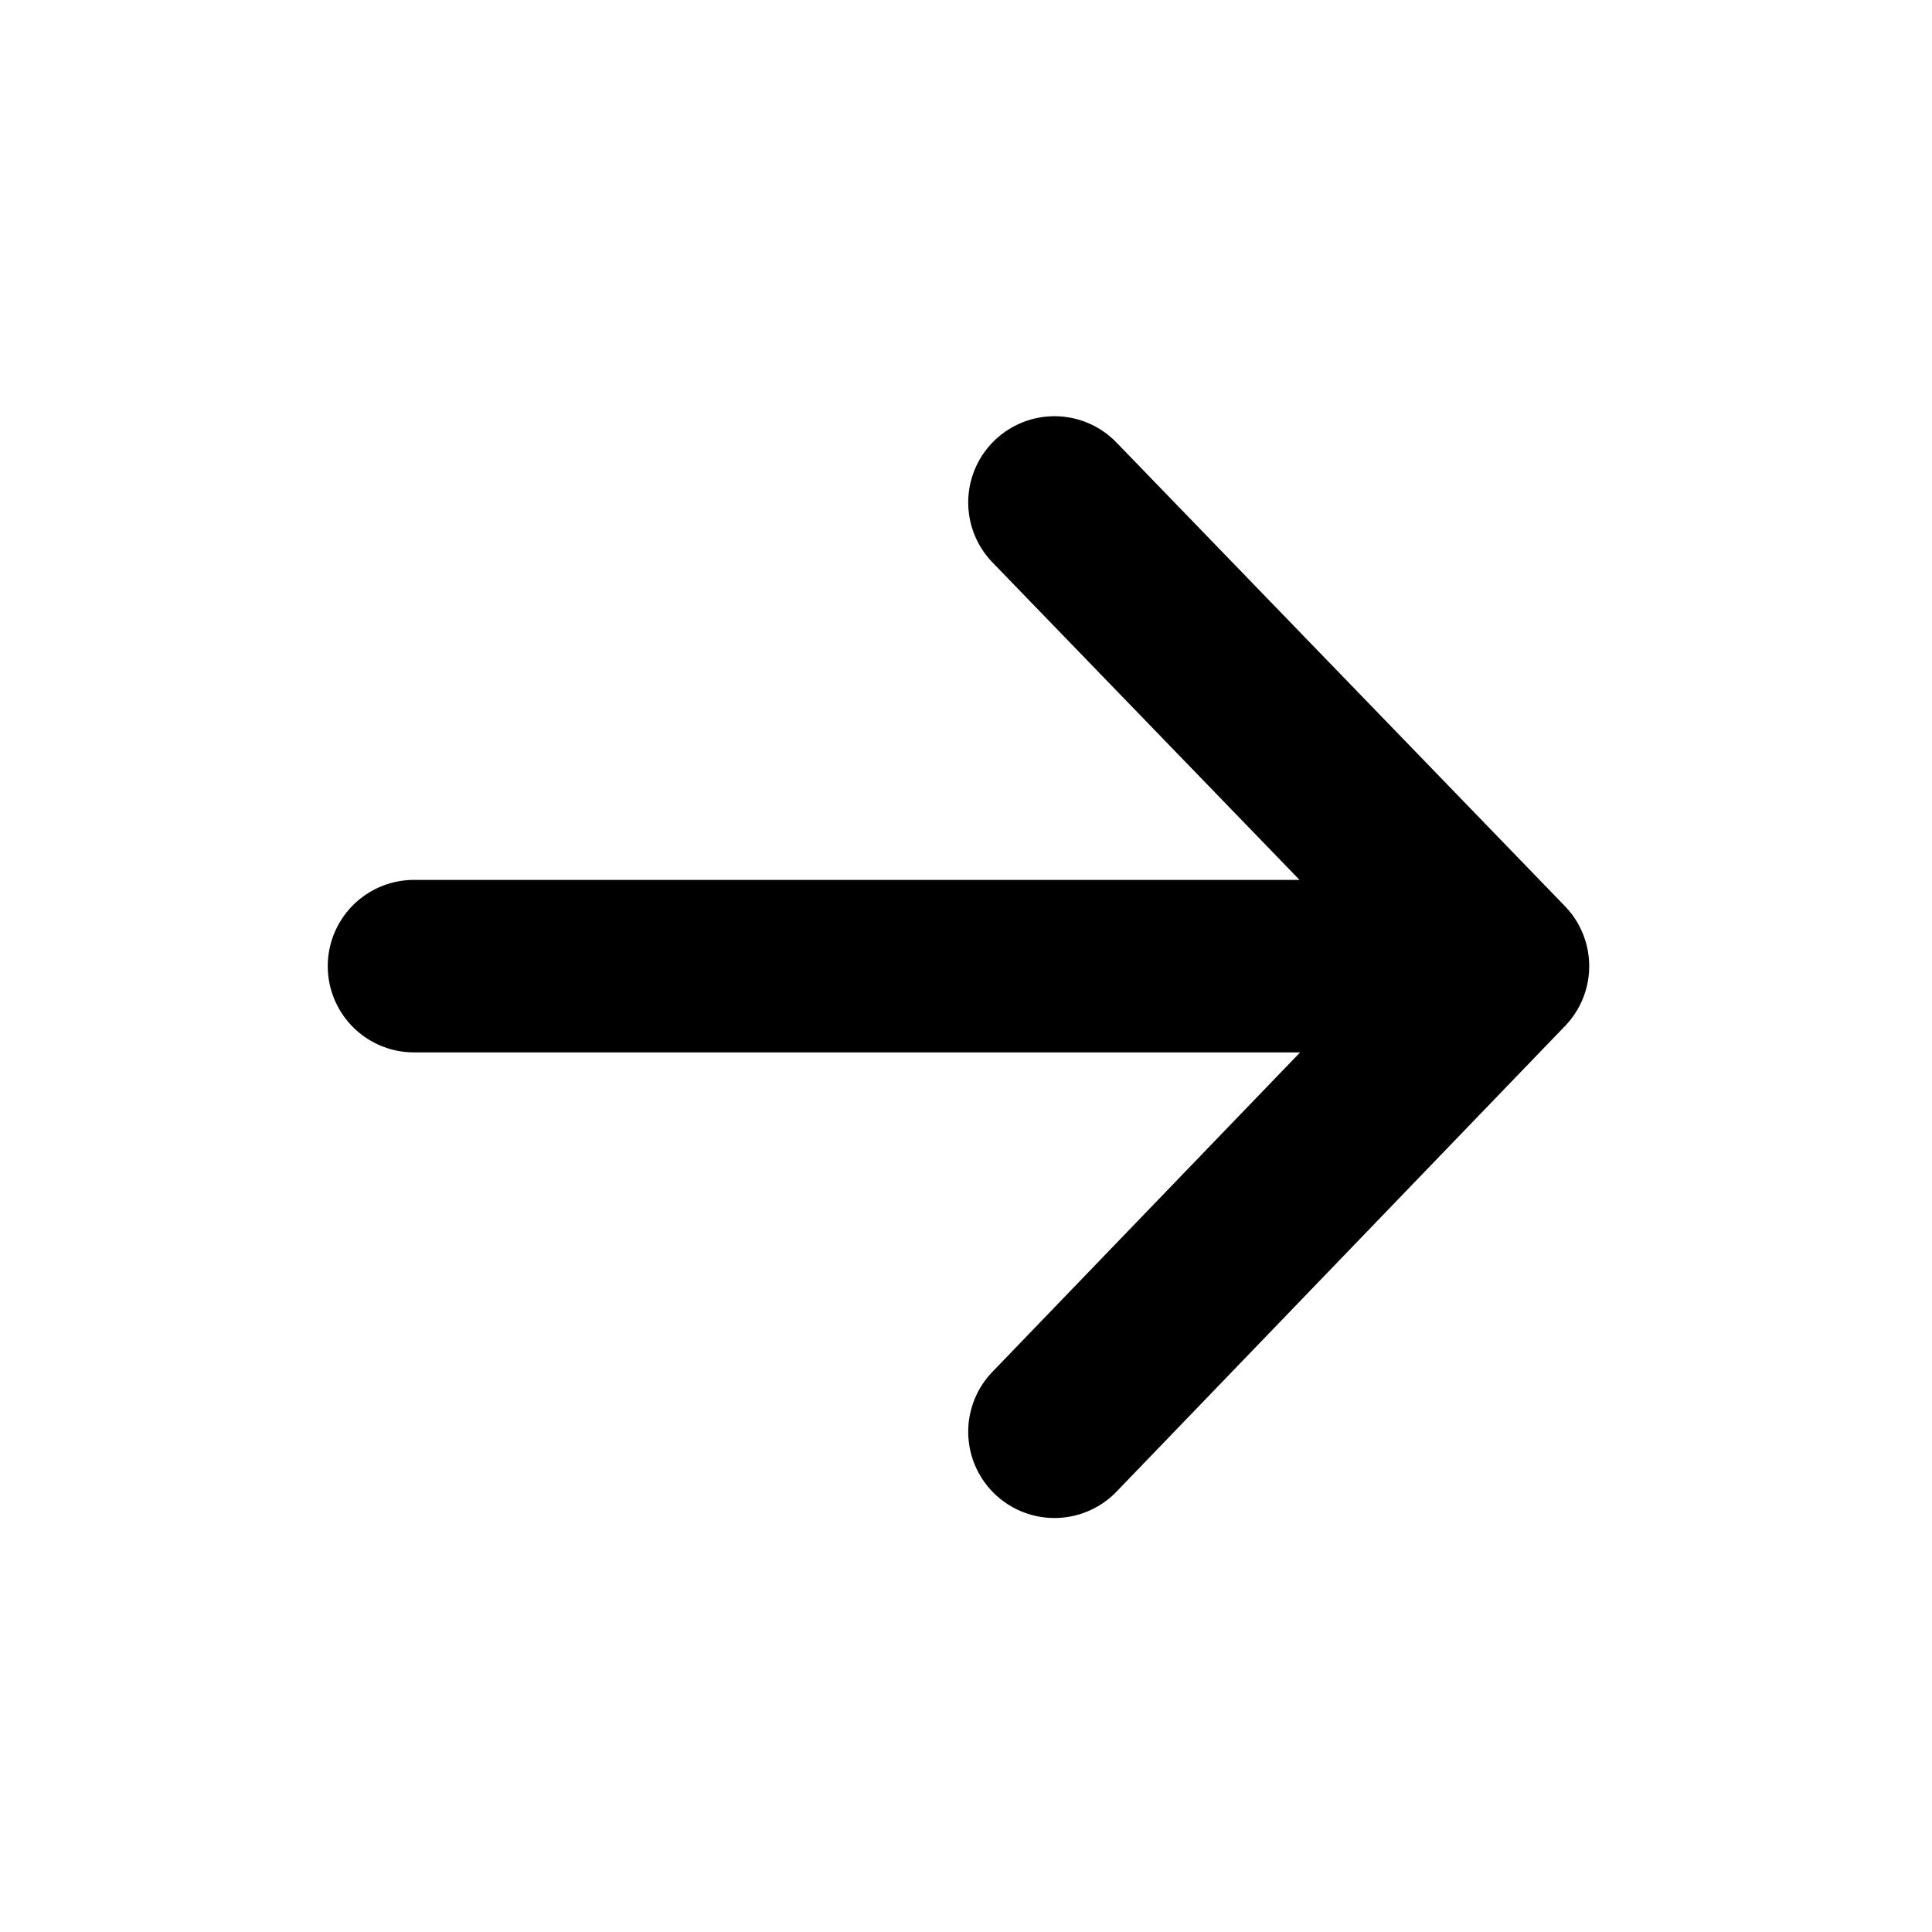
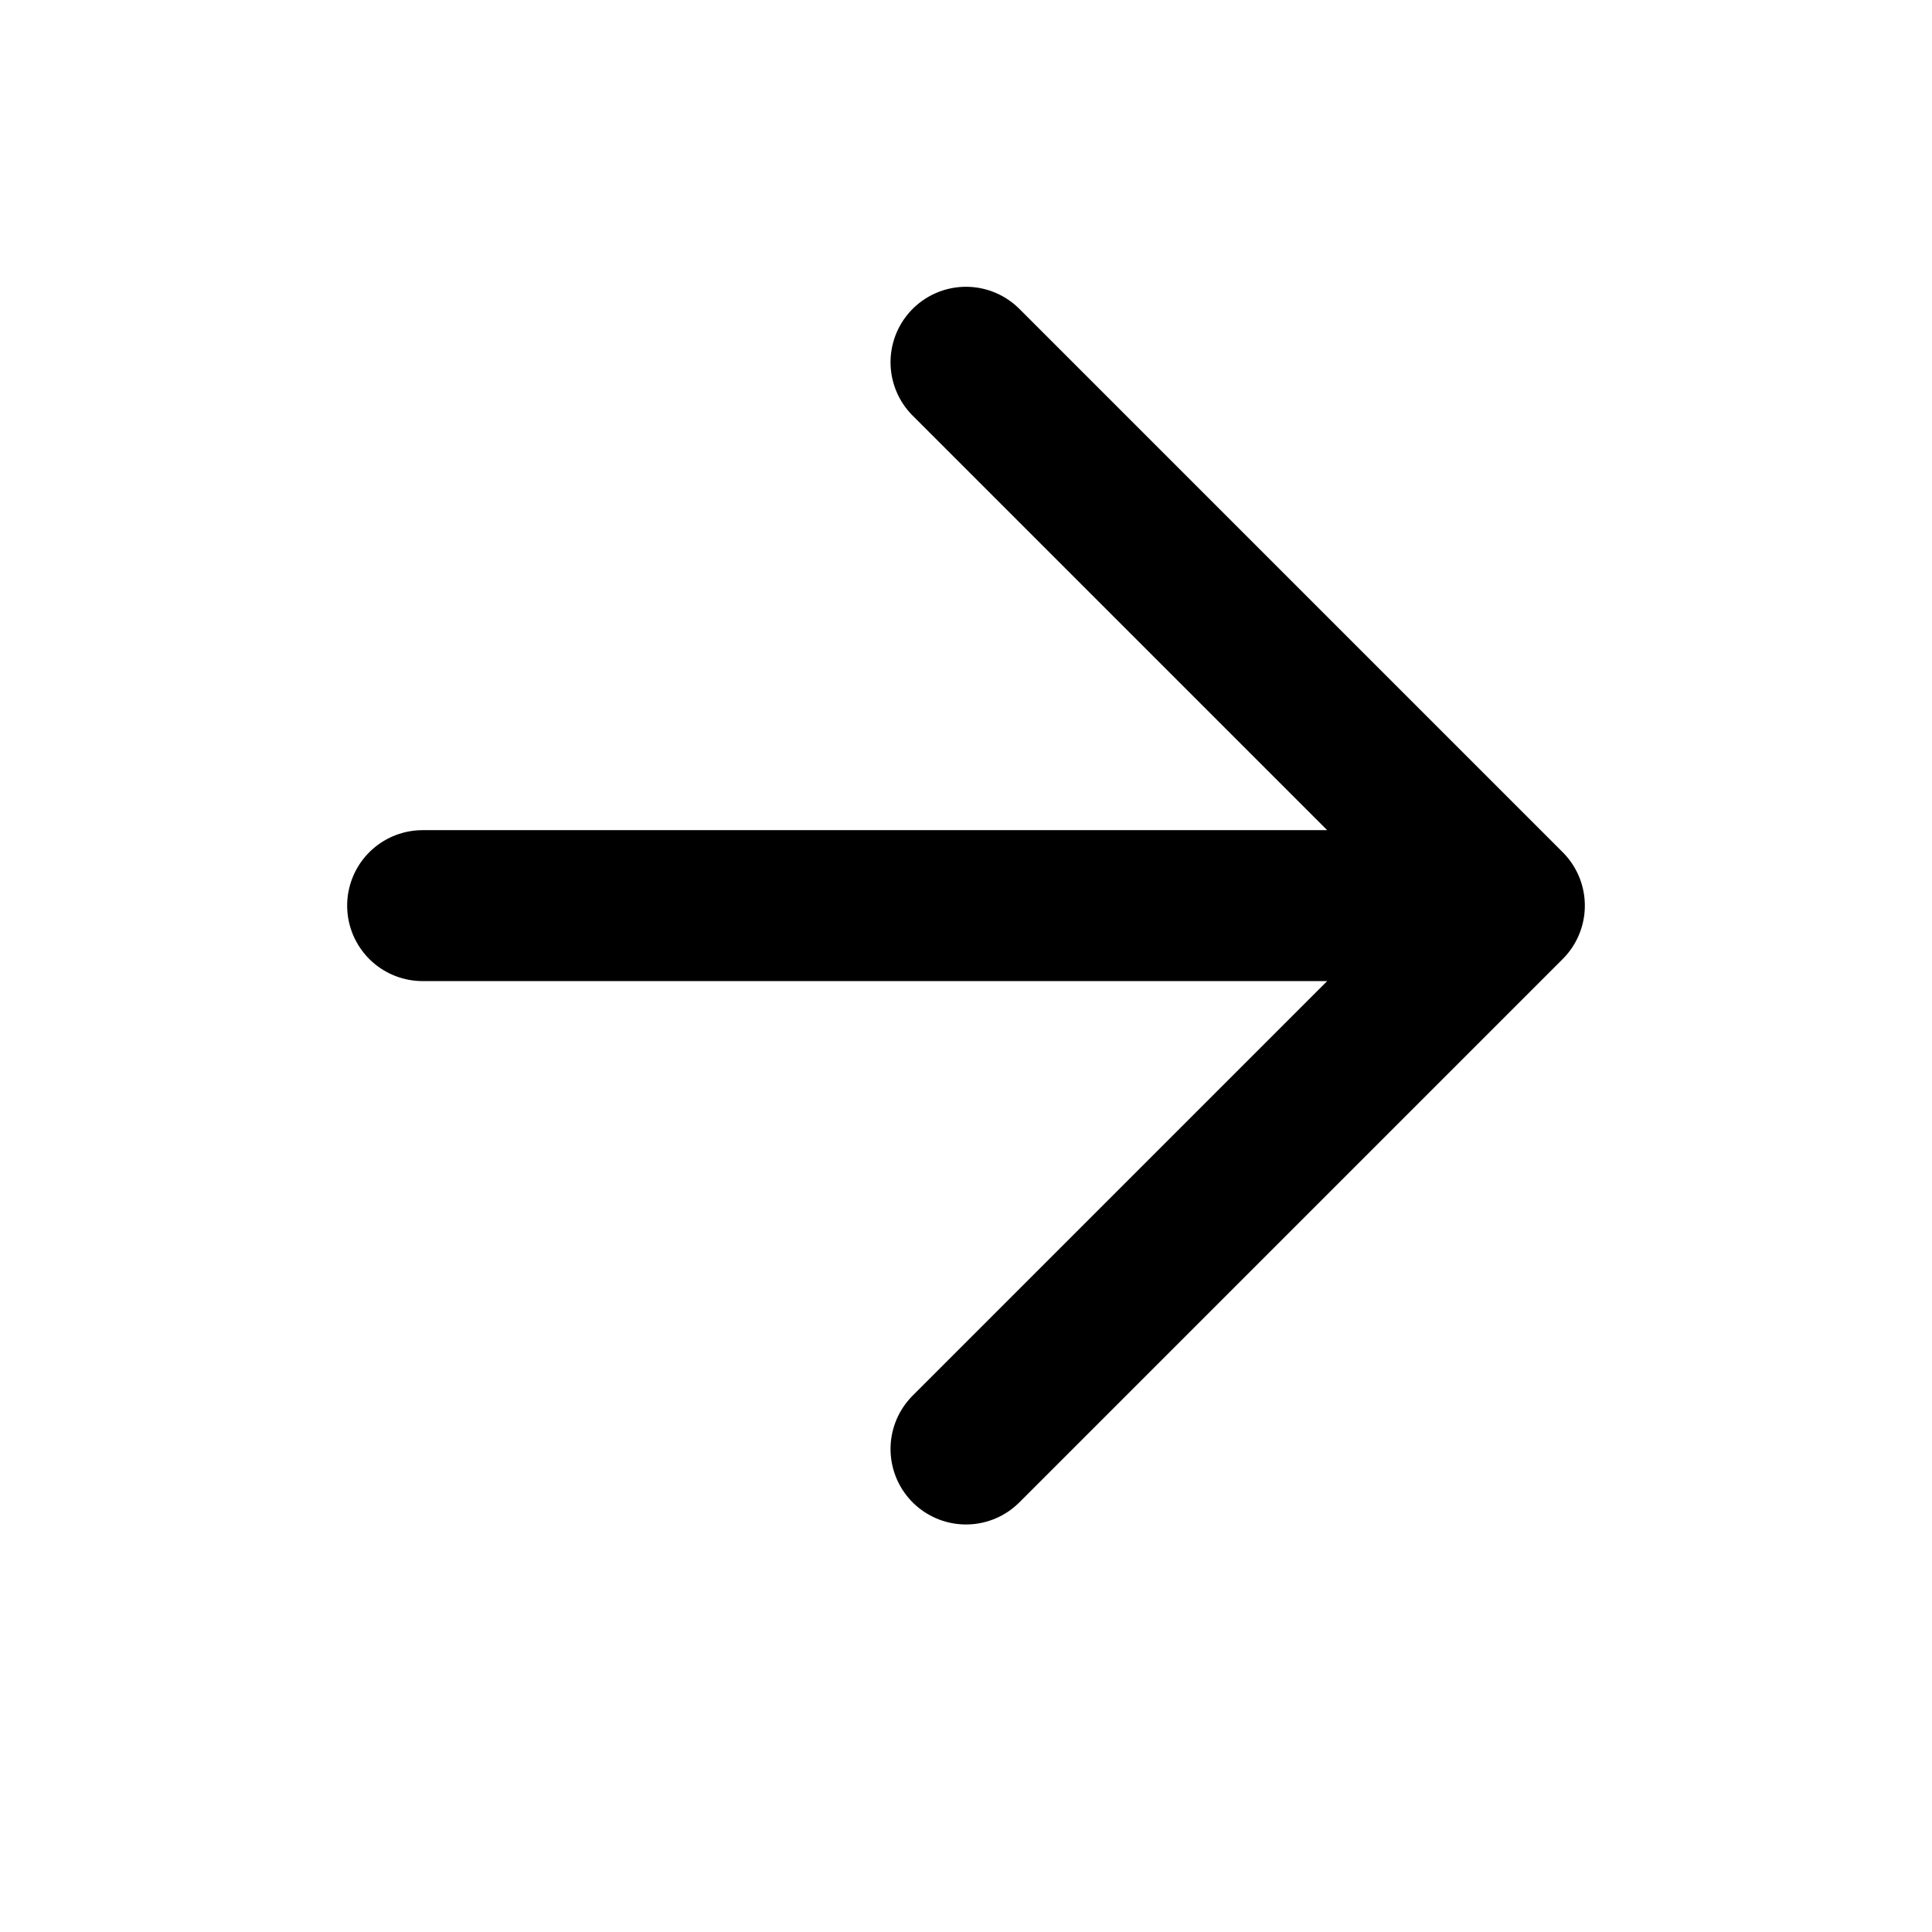
- <svg xmlns="http://www.w3.org/2000/svg" width="14" height="14" viewBox="0 0 14 14" fill="none">
-   <path d="M10.891 7.001L7.641 3.641M10.891 7.001L7.641 10.375M10.891 7.001H3" stroke="black" stroke-width="1.25" stroke-linecap="round" stroke-linejoin="round" />
+ <svg xmlns="http://www.w3.org/2000/svg" width="16" height="16" viewBox="0 0 16 16" fill="none">
+   <path d="M12.5 7.5L8 12M12.5 7.5L8 3M12.5 7.5L3.5 7.5" stroke="black" stroke-width="1.25" stroke-linecap="round" stroke-linejoin="round" />
</svg>
